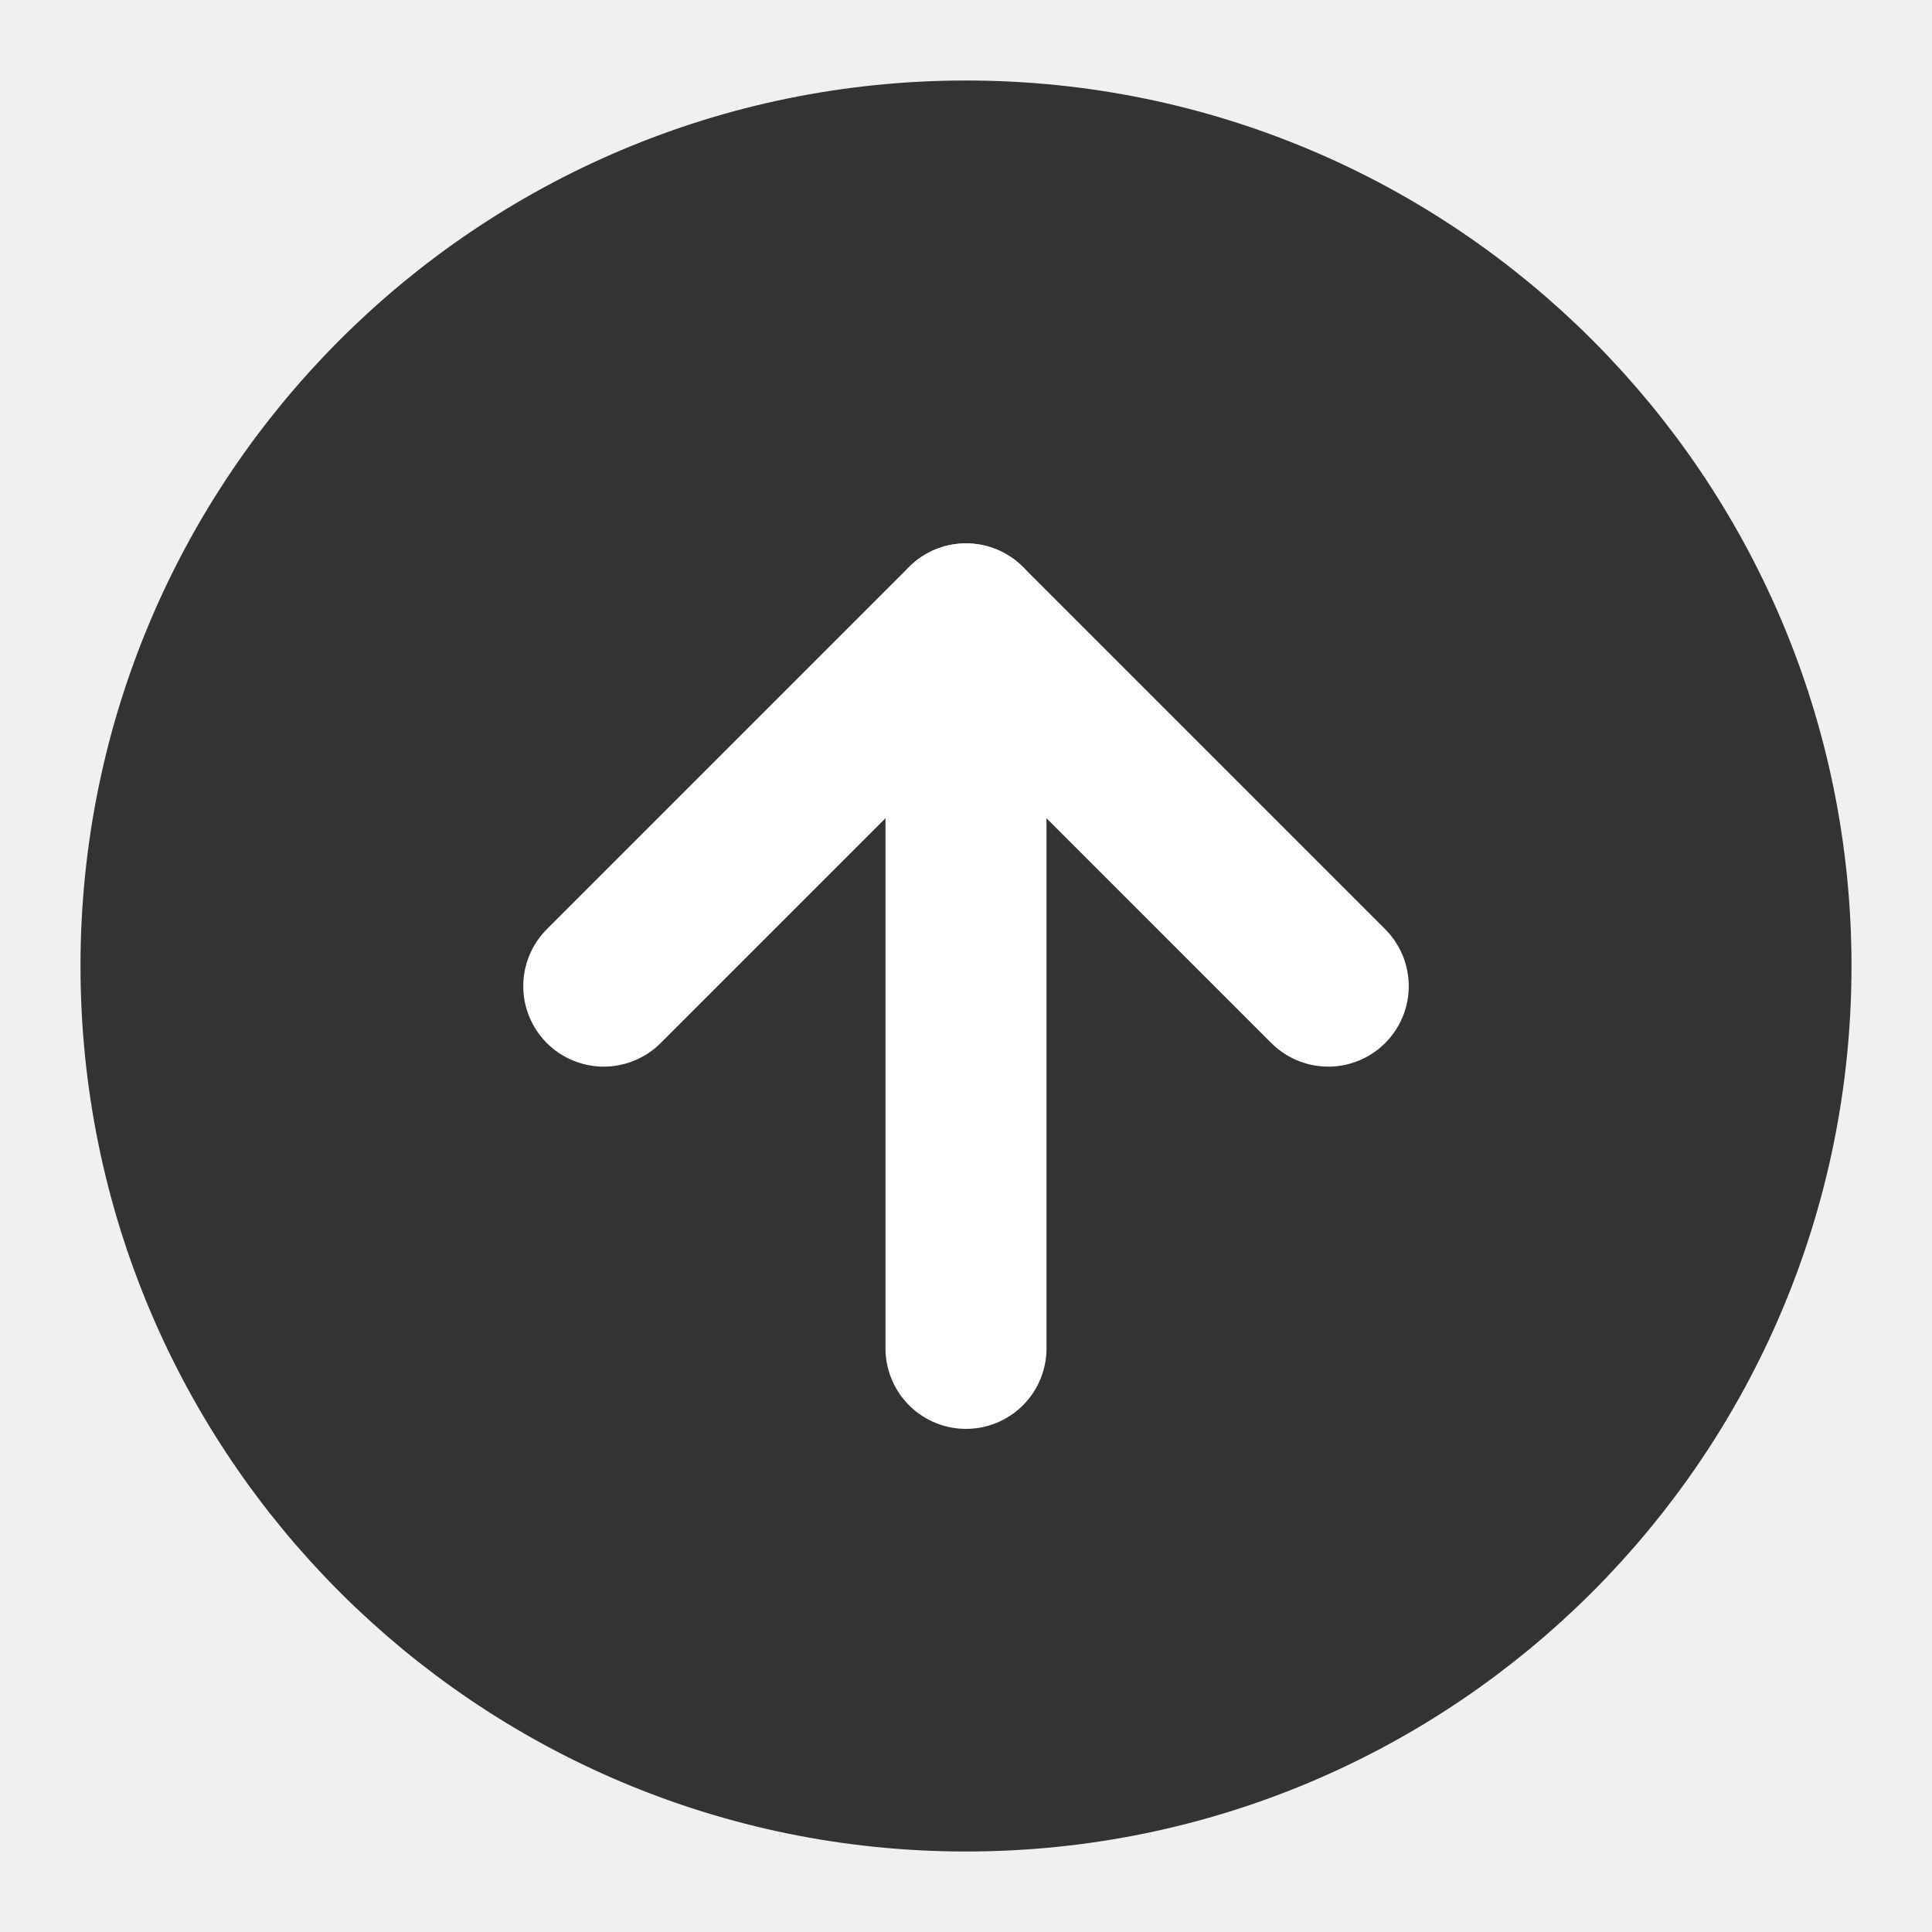
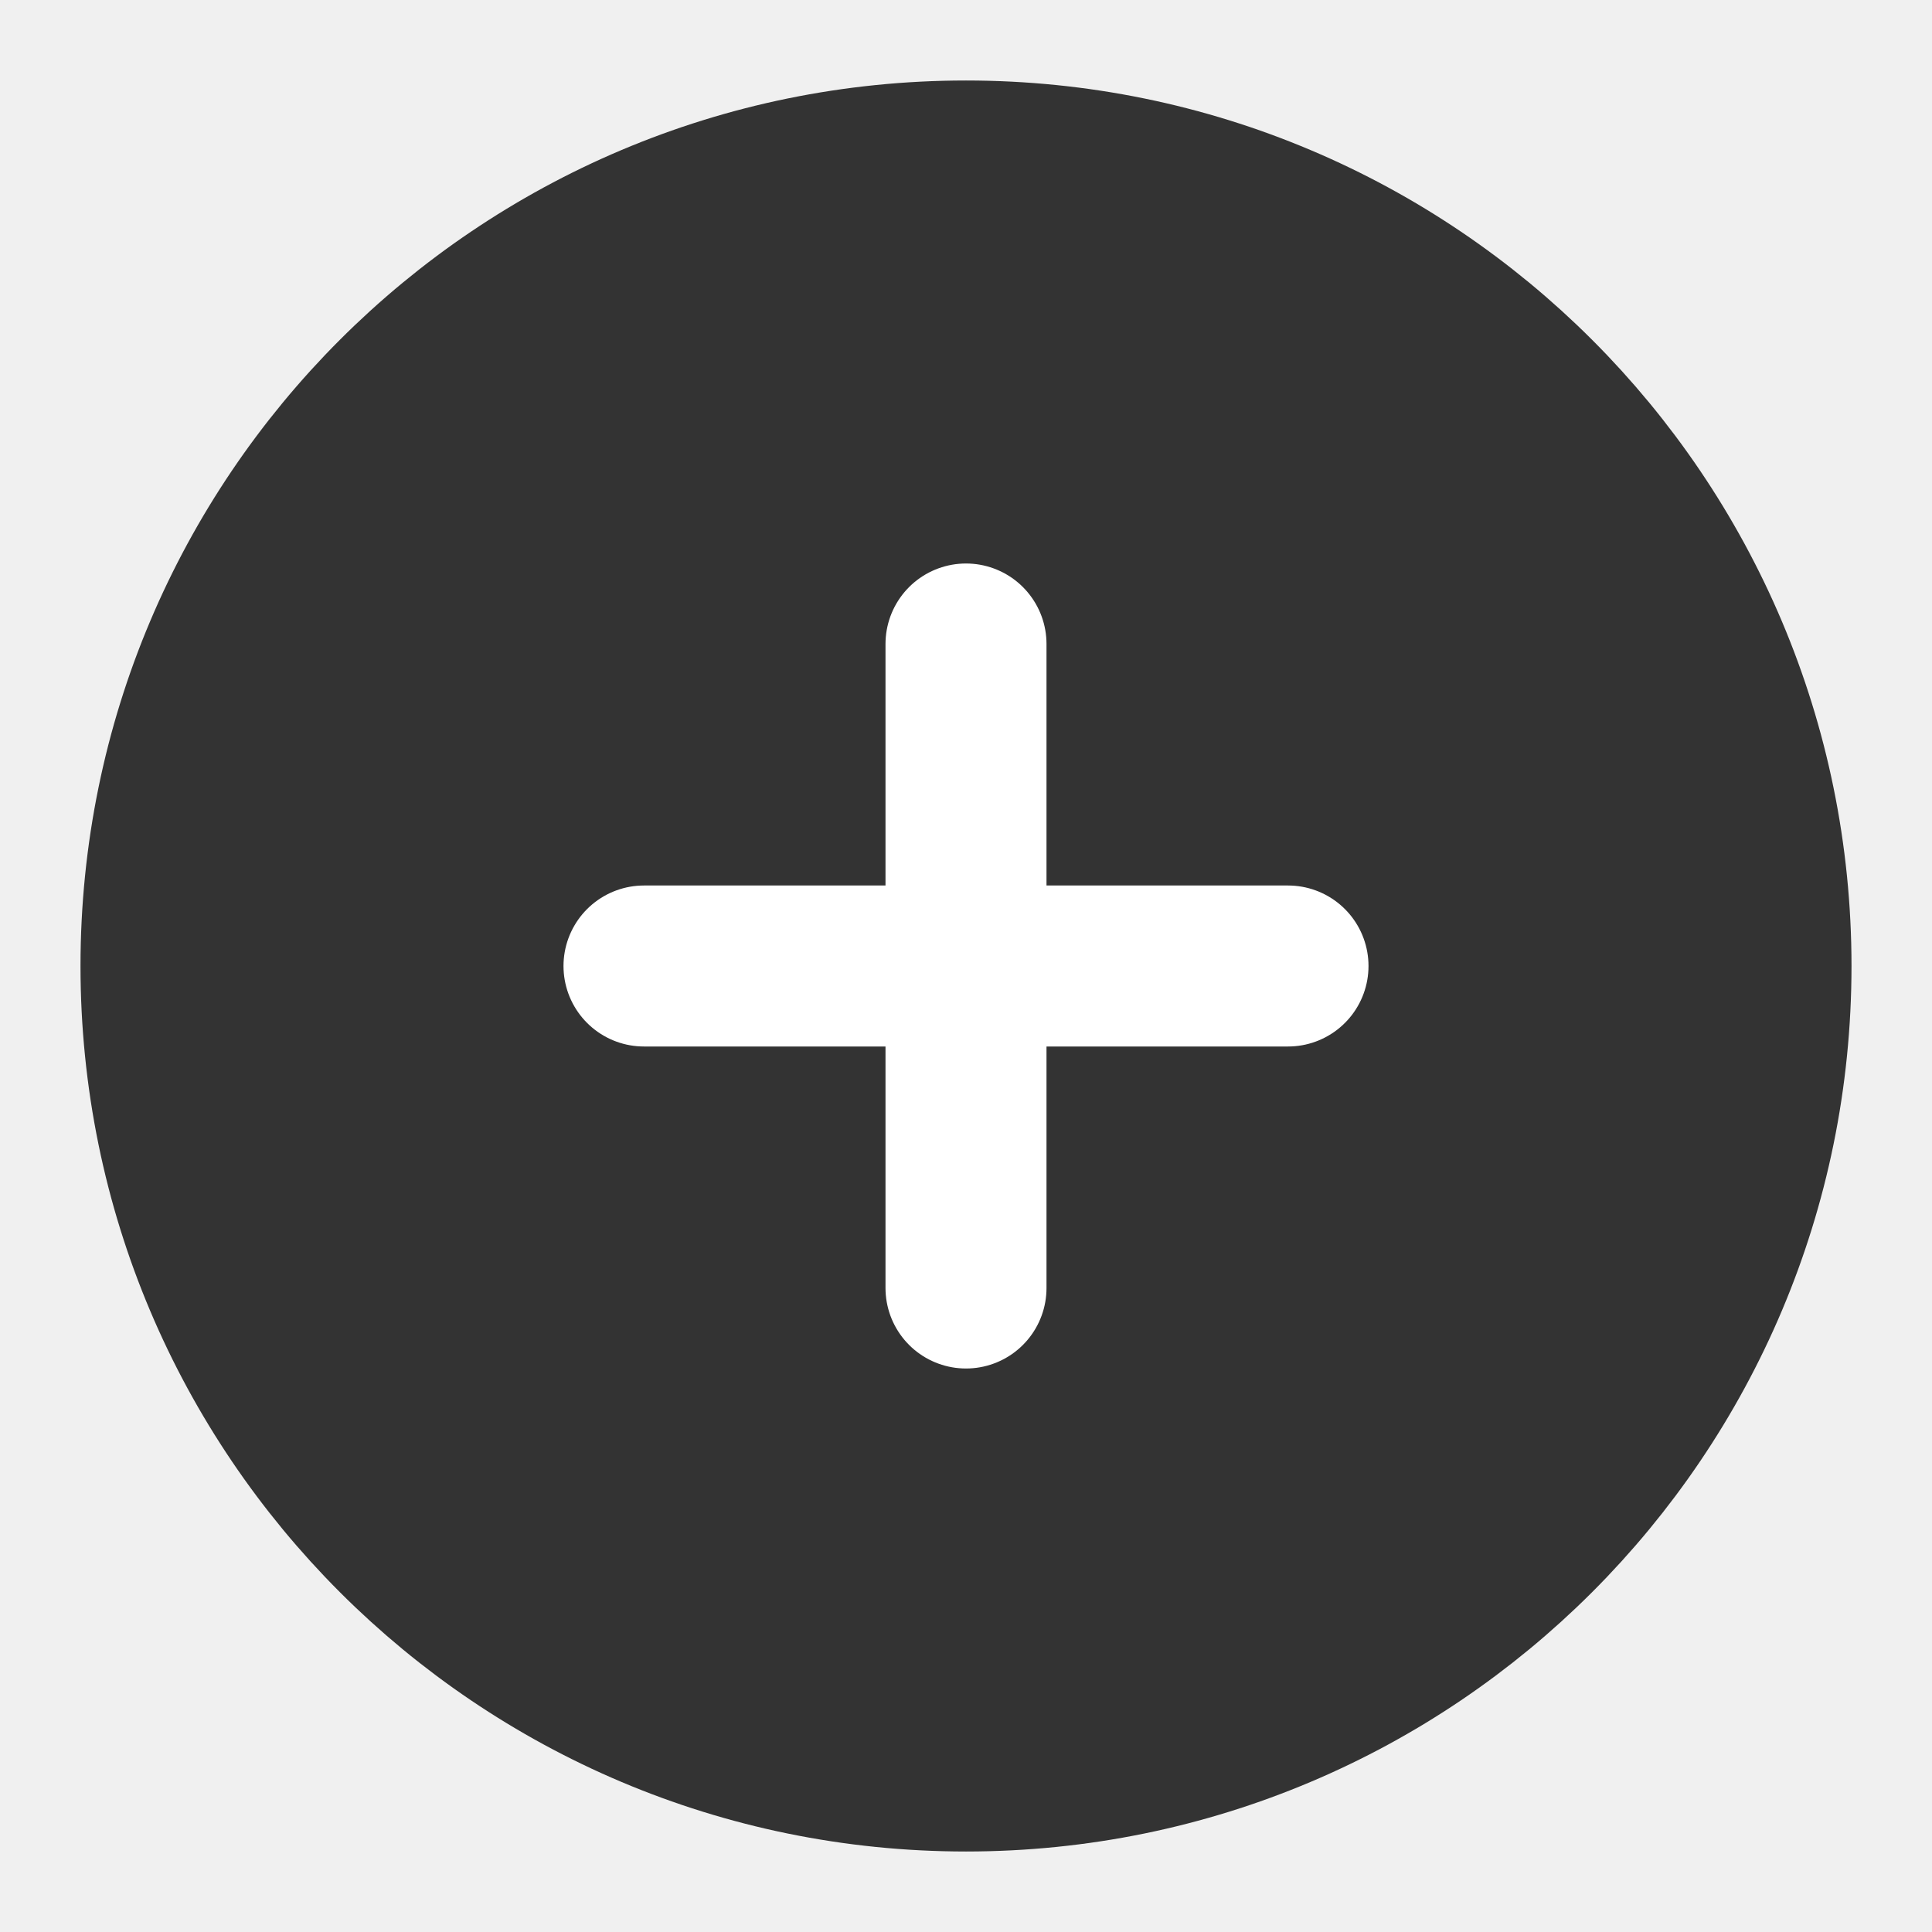
<svg xmlns="http://www.w3.org/2000/svg" width="24" height="24" viewBox="0 0 48 48" fill="none">
  <path d="M24 44C35.046 44 44 35.046 44 24C44 12.954 35.046 4 24 4C12.954 4 4 12.954 4 24C4 35.046 12.954 44 24 44Z" fill="#333" stroke="#333" stroke-width="4" stroke-linejoin="round" />
-   <path d="M24 33.5V15.5" stroke="#FFF" stroke-width="4" stroke-linecap="round" stroke-linejoin="round" />
-   <path d="M33 24.5L24 15.5L15 24.5" stroke="#FFF" stroke-width="4" stroke-linecap="round" stroke-linejoin="round" />
+   <path d="M24 16V32" stroke="#FFF" stroke-width="4" stroke-linecap="round" stroke-linejoin="round" />
+   <path d="M16 24L32 24" stroke="#FFF" stroke-width="4" stroke-linecap="round" stroke-linejoin="round" />
</svg>
